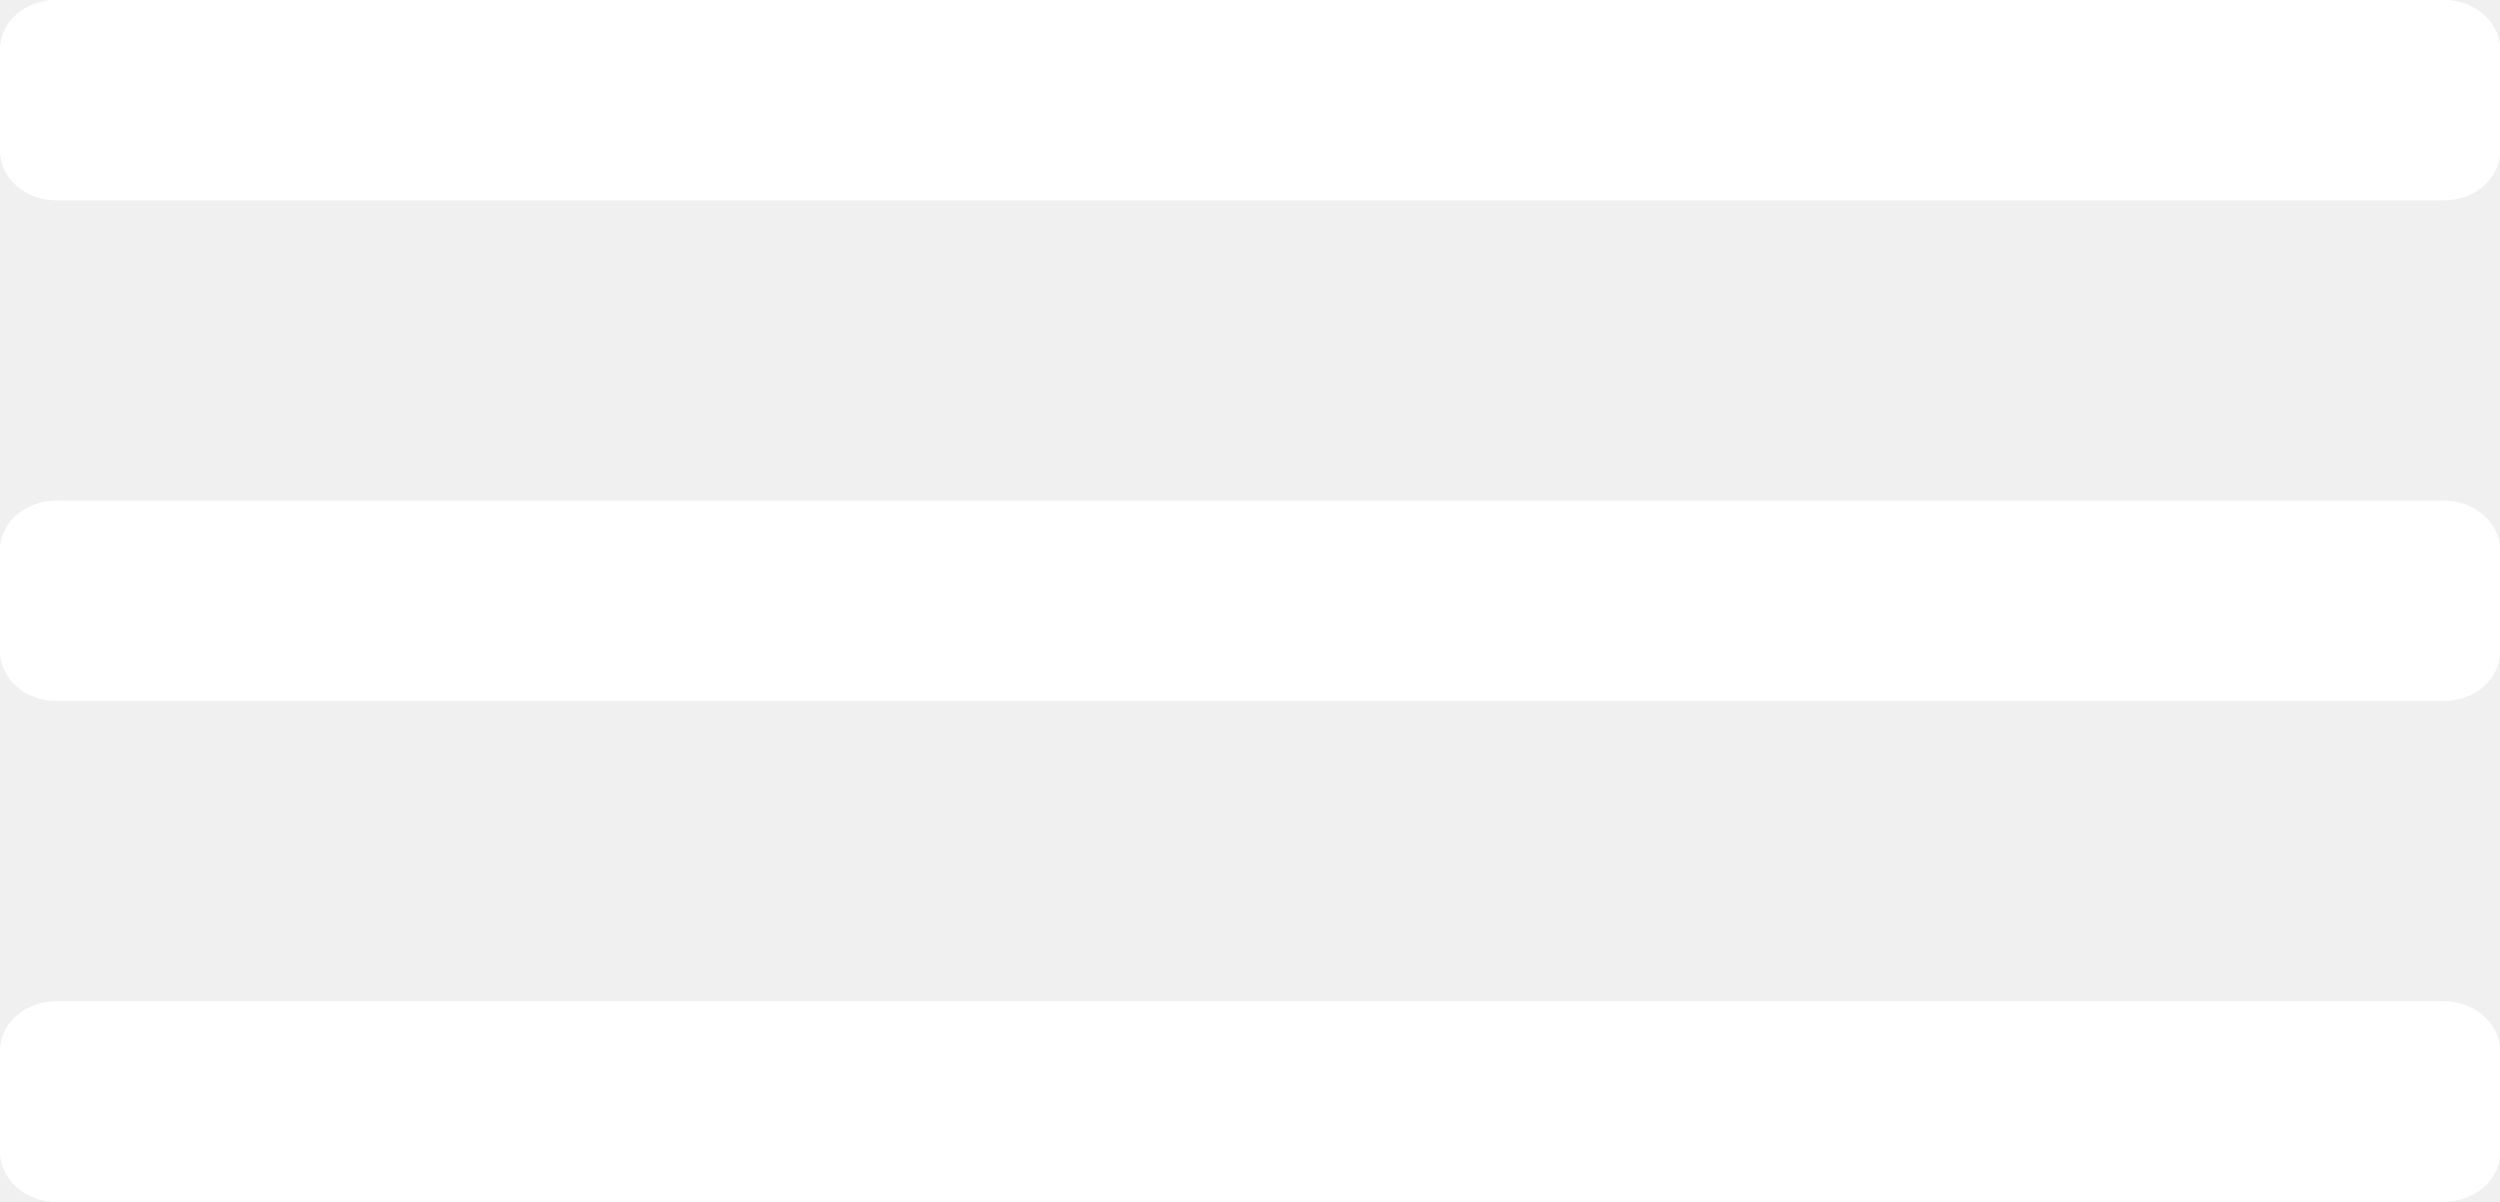
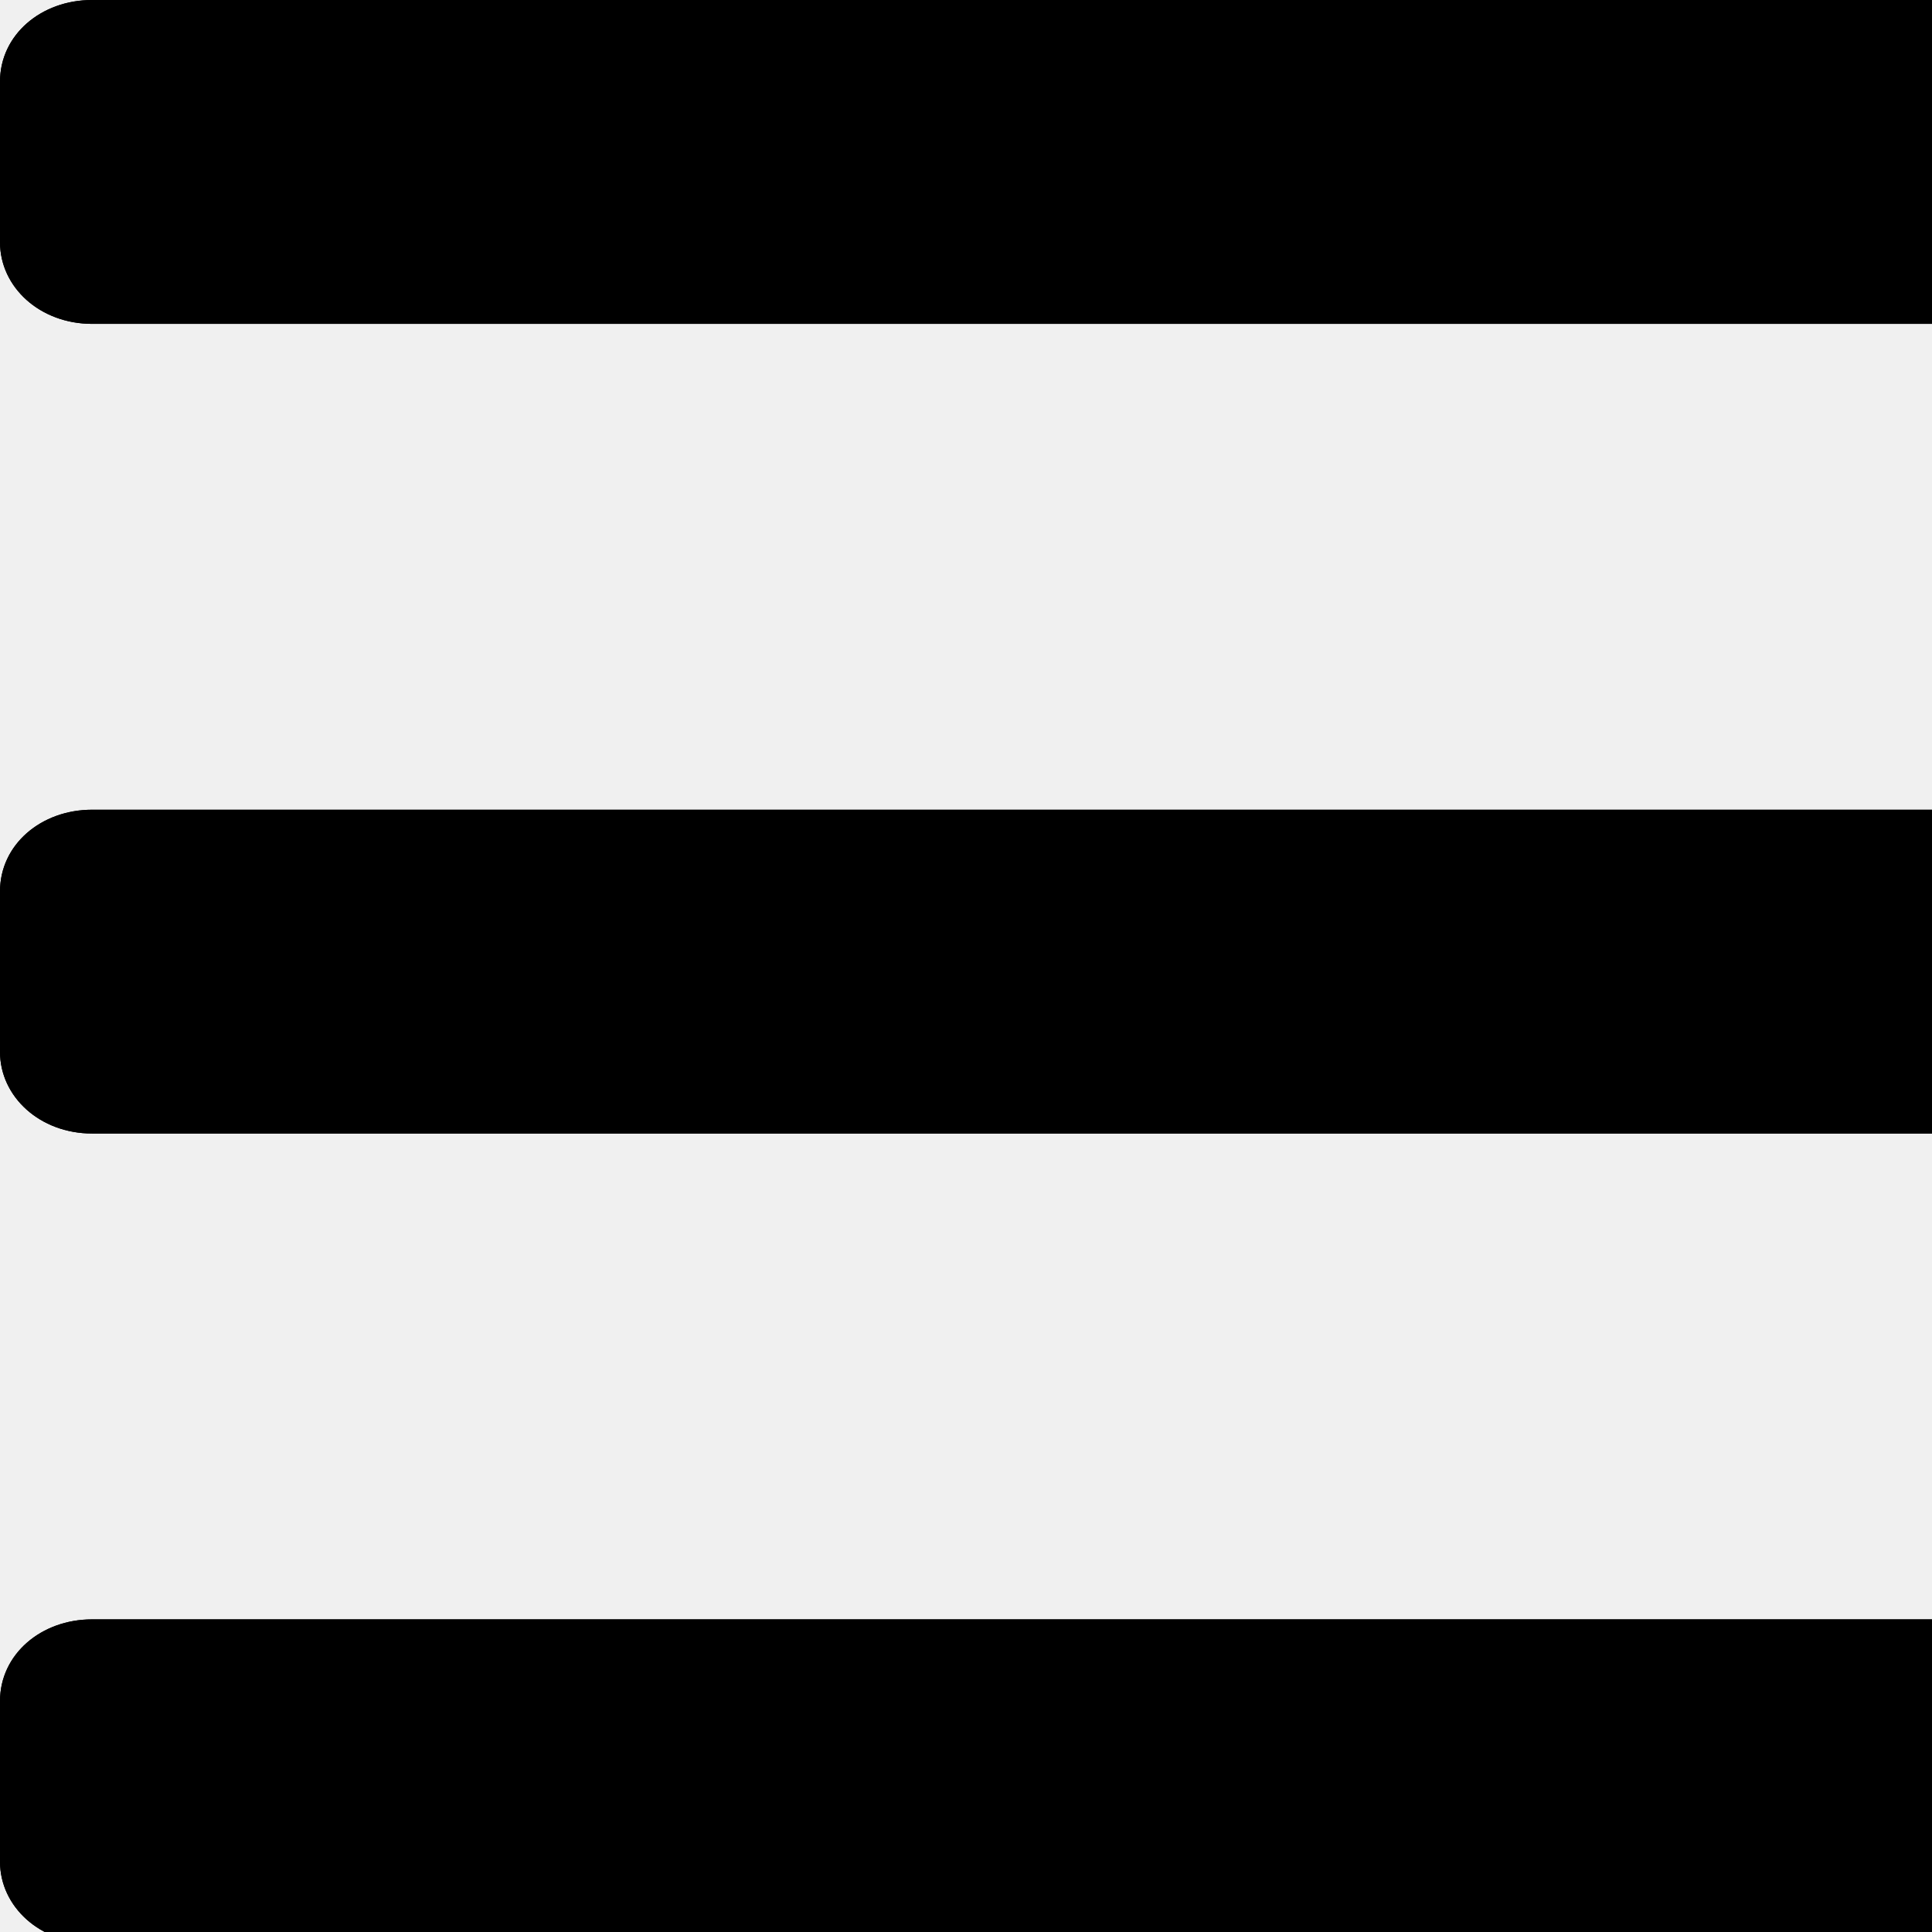
- <svg xmlns="http://www.w3.org/2000/svg" version="1.0" width="49.945" height="24.007">
-   <path fill="#FFF" d="M1.137 0C.51 0 0 .428 0 1.01v1.981c0 .558.494 1.01 1.139 1.01H48.81c.628 0 1.138-.428 1.138-1.01V1.01c0-.558-.494-1.01-1.138-1.01H1.137zm0 10.003c-.627 0-1.137.428-1.137 1.01v1.98c0 .557.494 1.01 1.139 1.01H48.81c.628 0 1.138-.428 1.138-1.01v-1.98c0-.558-.494-1.01-1.138-1.01H1.137zm0 10.002C.51 20.005 0 20.434 0 21.016v1.981c0 .557.494 1.01 1.139 1.01H48.81c.628 0 1.138-.428 1.138-1.01v-1.981c0-.558-.494-1.011-1.138-1.011H1.137z" />
-   <path fill="#FFF" d="M1.137 0C.51 0 0 .428 0 1.01v1.981c0 .558.494 1.01 1.139 1.01H48.81c.628 0 1.138-.428 1.138-1.01V1.01c0-.558-.494-1.01-1.138-1.01H1.137zm0 10.003c-.627 0-1.137.428-1.137 1.01v1.98c0 .557.494 1.01 1.139 1.01H48.81c.628 0 1.138-.428 1.138-1.01v-1.98c0-.558-.494-1.01-1.138-1.01H1.137zm0 10.002C.51 20.005 0 20.434 0 21.016v1.981c0 .557.494 1.01 1.139 1.01H48.81c.628 0 1.138-.428 1.138-1.01v-1.981c0-.558-.494-1.011-1.138-1.011H1.137z" />
+ <svg xmlns="http://www.w3.org/2000/svg" version="1.0" viewBox="0 0 23.867 23.867">
+   <g class="menu-burger">
+     <path d="M1.137 0C.51 0 0 .428 0 1.01v1.981c0 .558.494 1.01 1.139 1.01H48.81c.628 0 1.138-.428 1.138-1.01V1.01c0-.558-.494-1.01-1.138-1.01H1.137zm0 10.003c-.627 0-1.137.428-1.137 1.01v1.98c0 .557.494 1.01 1.139 1.01H48.81c.628 0 1.138-.428 1.138-1.01v-1.98c0-.558-.494-1.01-1.138-1.01H1.137zm0 10.002C.51 20.005 0 20.434 0 21.016v1.981c0 .557.494 1.01 1.139 1.01H48.81c.628 0 1.138-.428 1.138-1.01v-1.981c0-.558-.494-1.011-1.138-1.011H1.137z" />
+     <path d="M1.137 0C.51 0 0 .428 0 1.01v1.981c0 .558.494 1.01 1.139 1.01H48.81c.628 0 1.138-.428 1.138-1.01V1.01c0-.558-.494-1.01-1.138-1.01H1.137zm0 10.003c-.627 0-1.137.428-1.137 1.01v1.98c0 .557.494 1.01 1.139 1.01H48.81c.628 0 1.138-.428 1.138-1.01v-1.98c0-.558-.494-1.01-1.138-1.01H1.137zm0 10.002C.51 20.005 0 20.434 0 21.016v1.981c0 .557.494 1.01 1.139 1.01H48.81c.628 0 1.138-.428 1.138-1.01v-1.981c0-.558-.494-1.011-1.138-1.011H1.137z" />
+   </g>
</svg>
